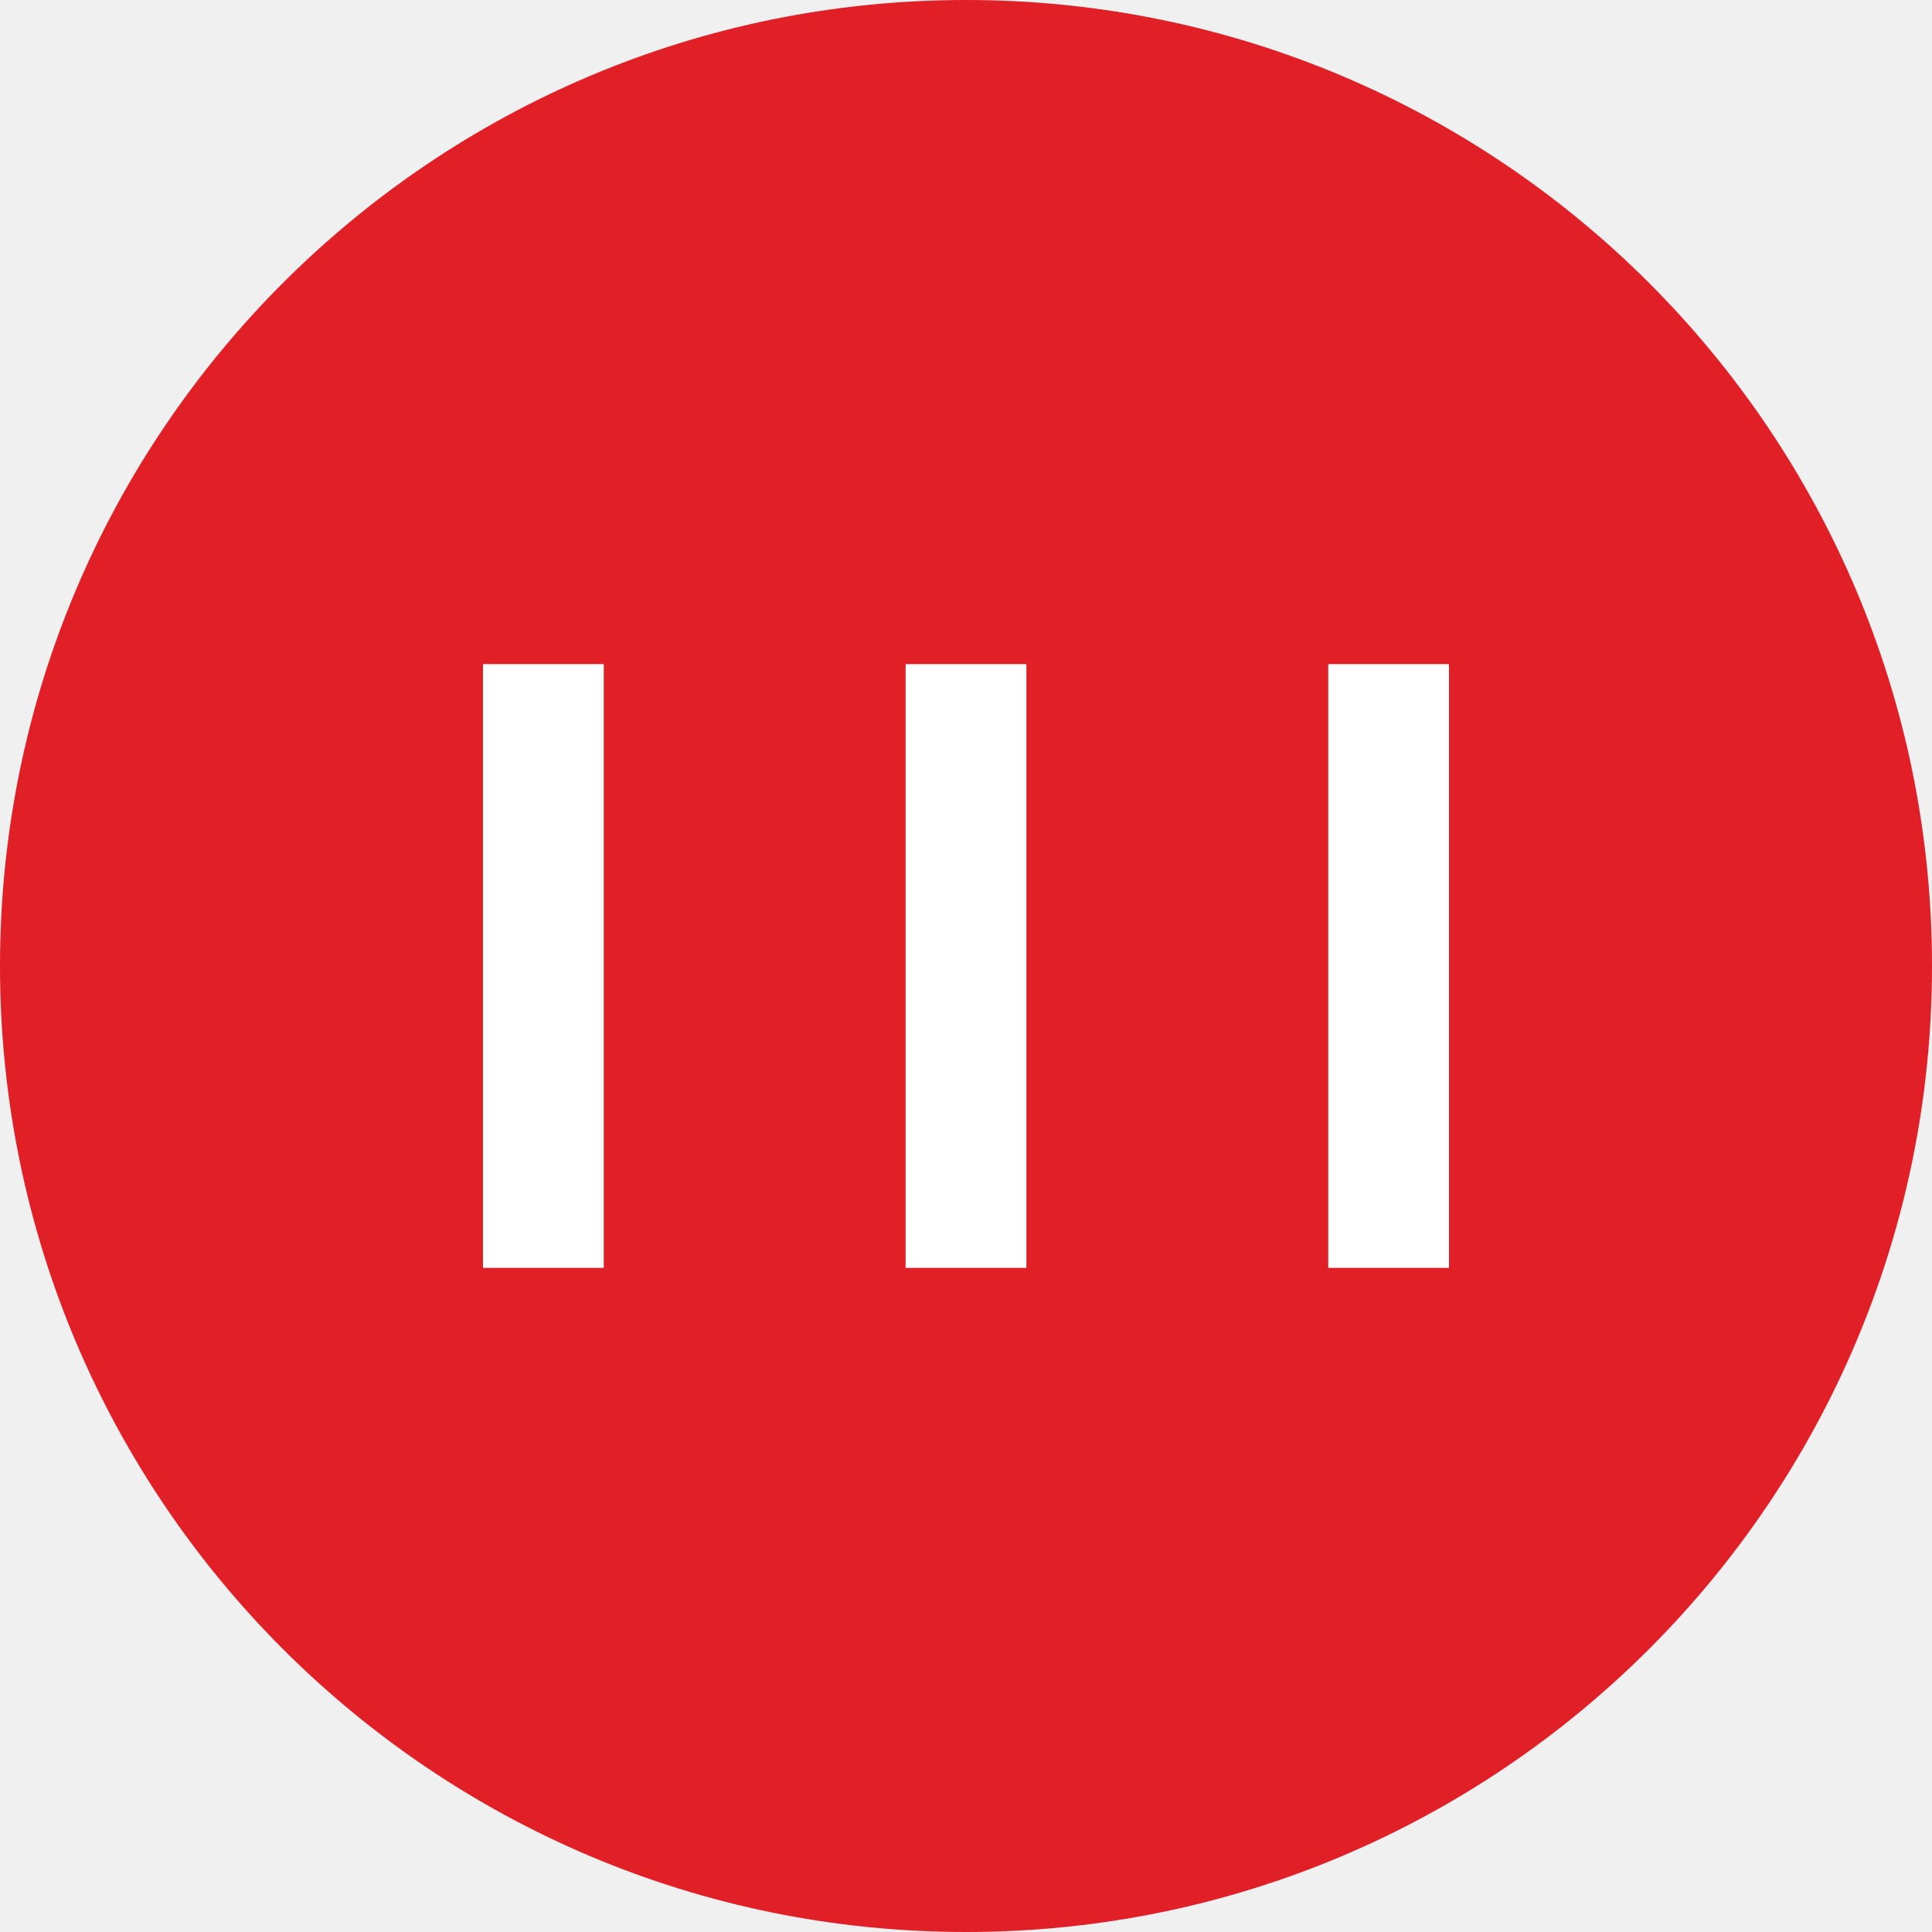
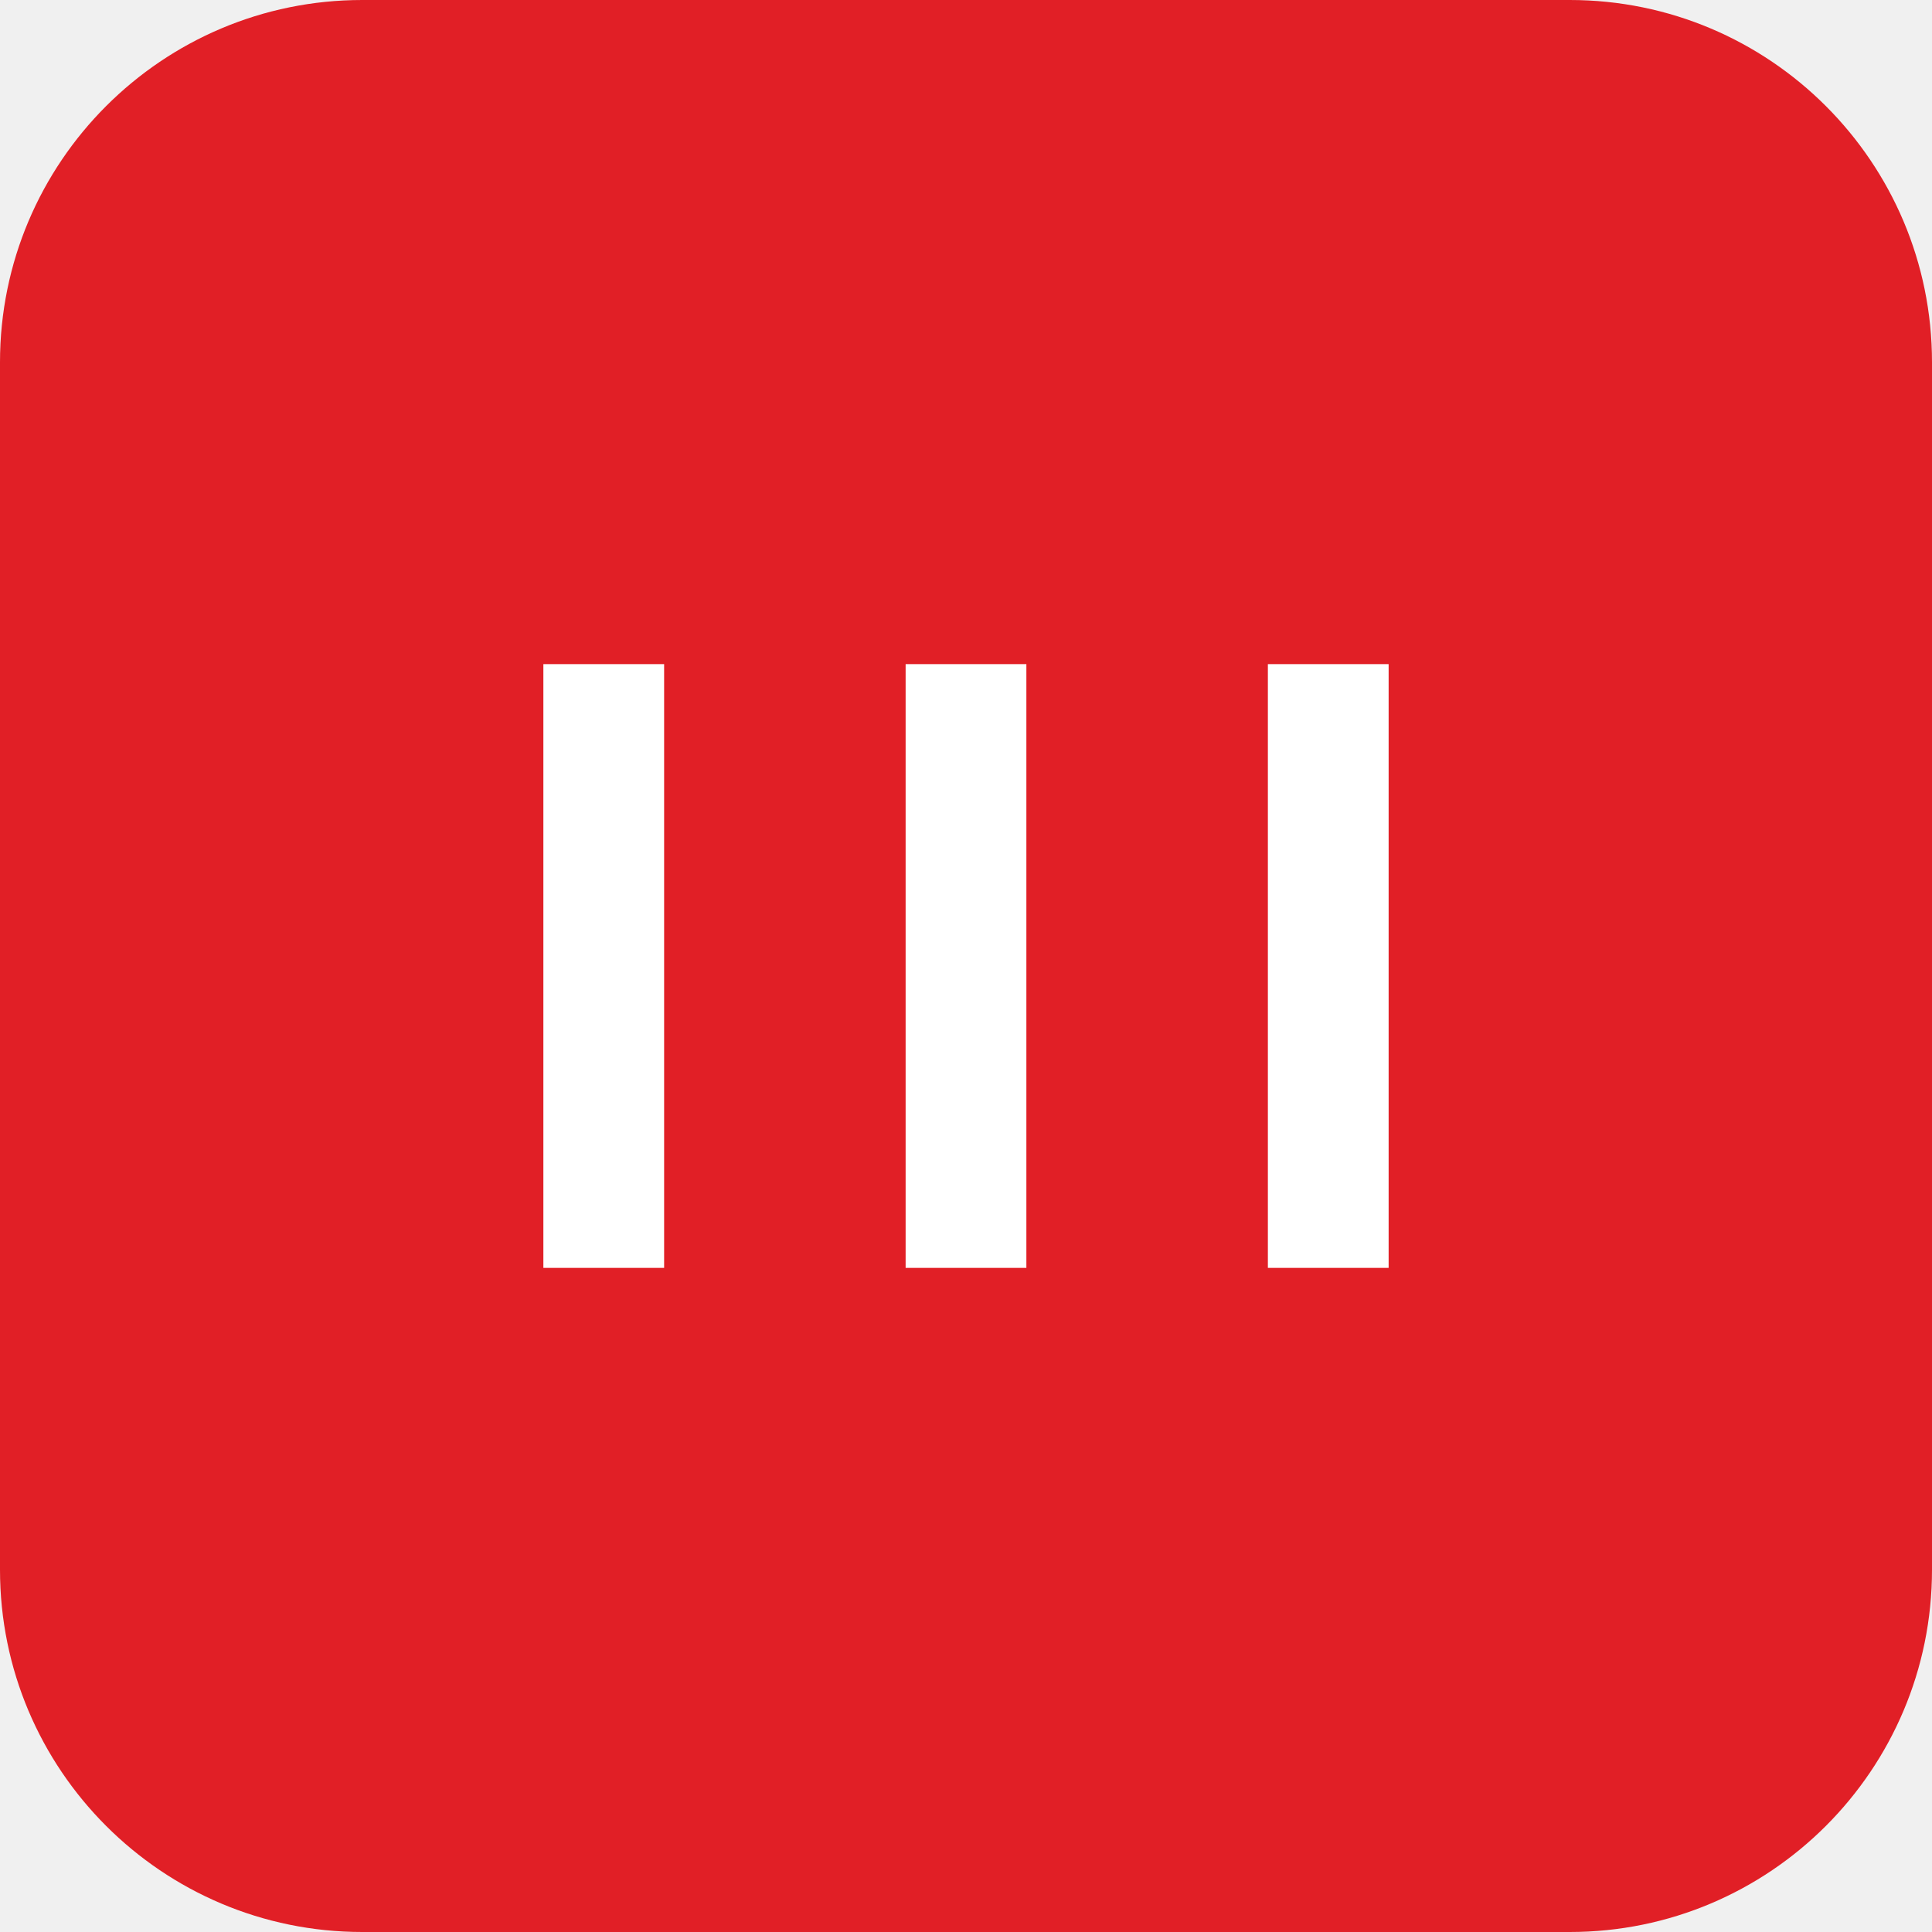
<svg xmlns="http://www.w3.org/2000/svg" viewBox="0 0 16 16" width="16" height="16">
-   <circle cx="8" cy="8" r="8" fill="#e11f26" />
-   <path d="M4 5.5h1v5H4v-5zm3.5 0h1v5h-1v-5zm3.5 0h1v5h-1v-5z" fill="white" />
+   <rect width="16" height="16" rx="3" fill="#e11f26" />
+   <path d="M4.5 5.5h1v5h-1v-5zm3 0h1v5h-1v-5zm3 0h1v5h-1v-5z" fill="white" />
</svg>
